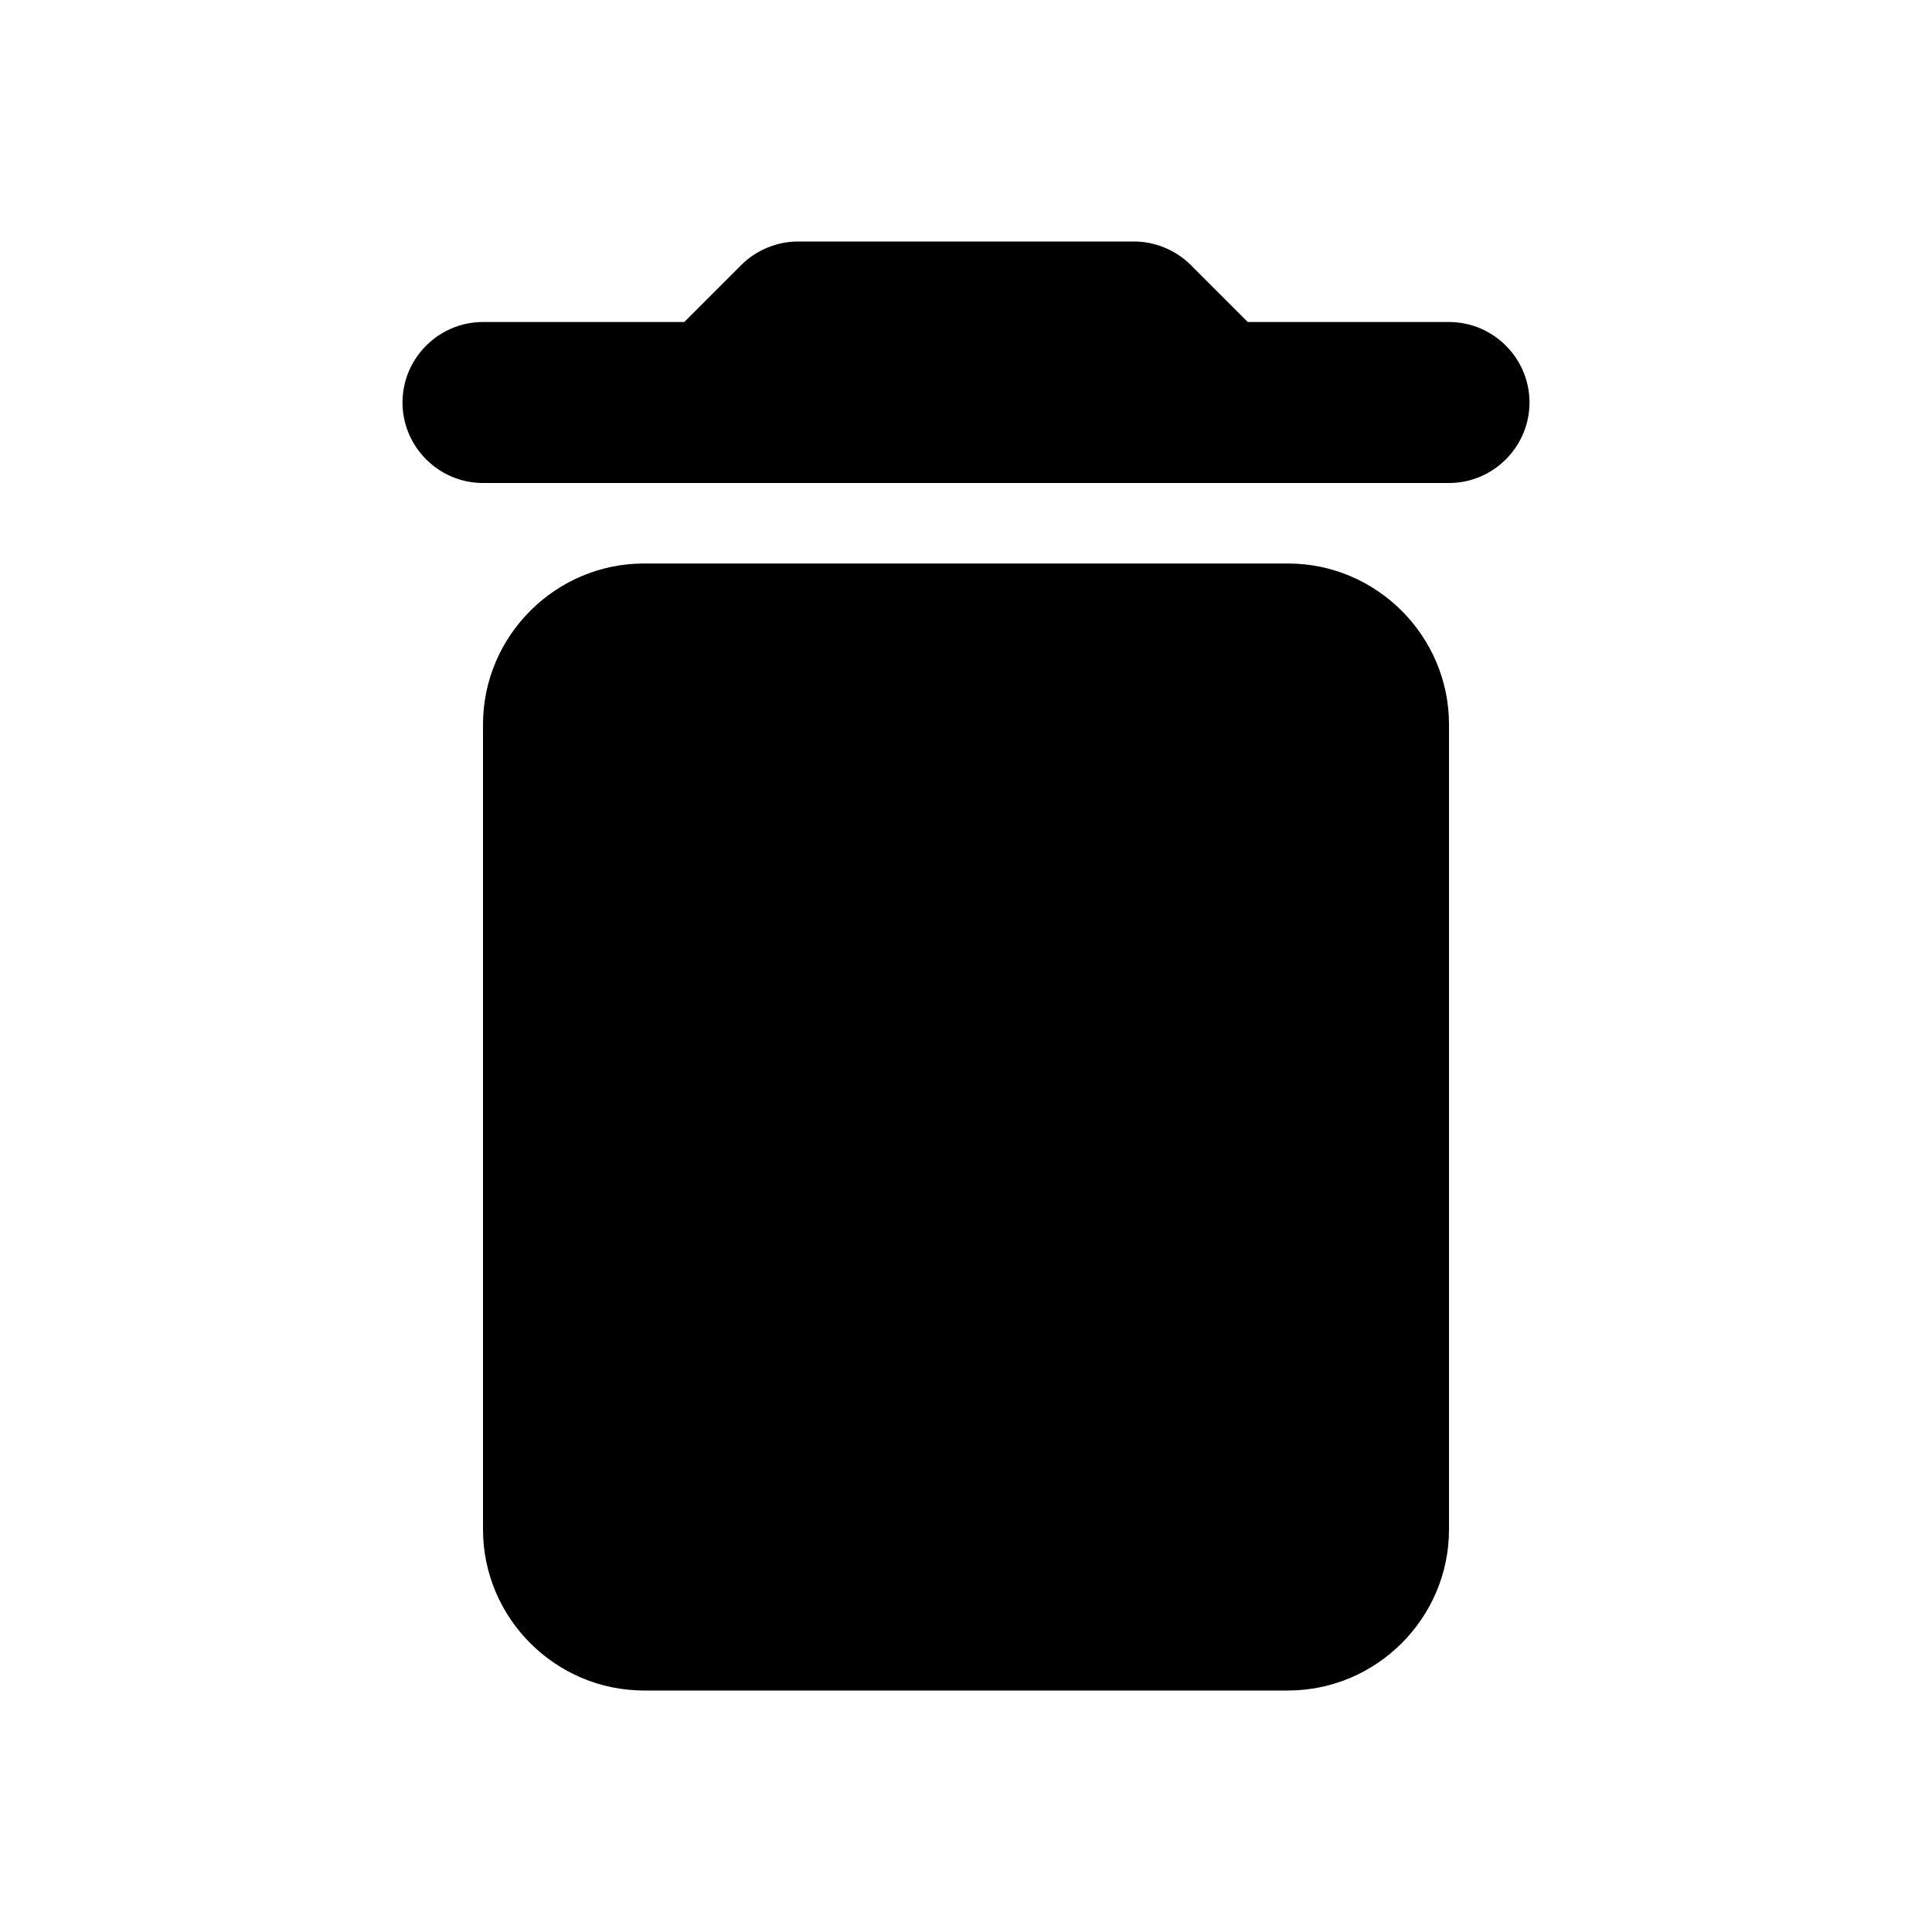
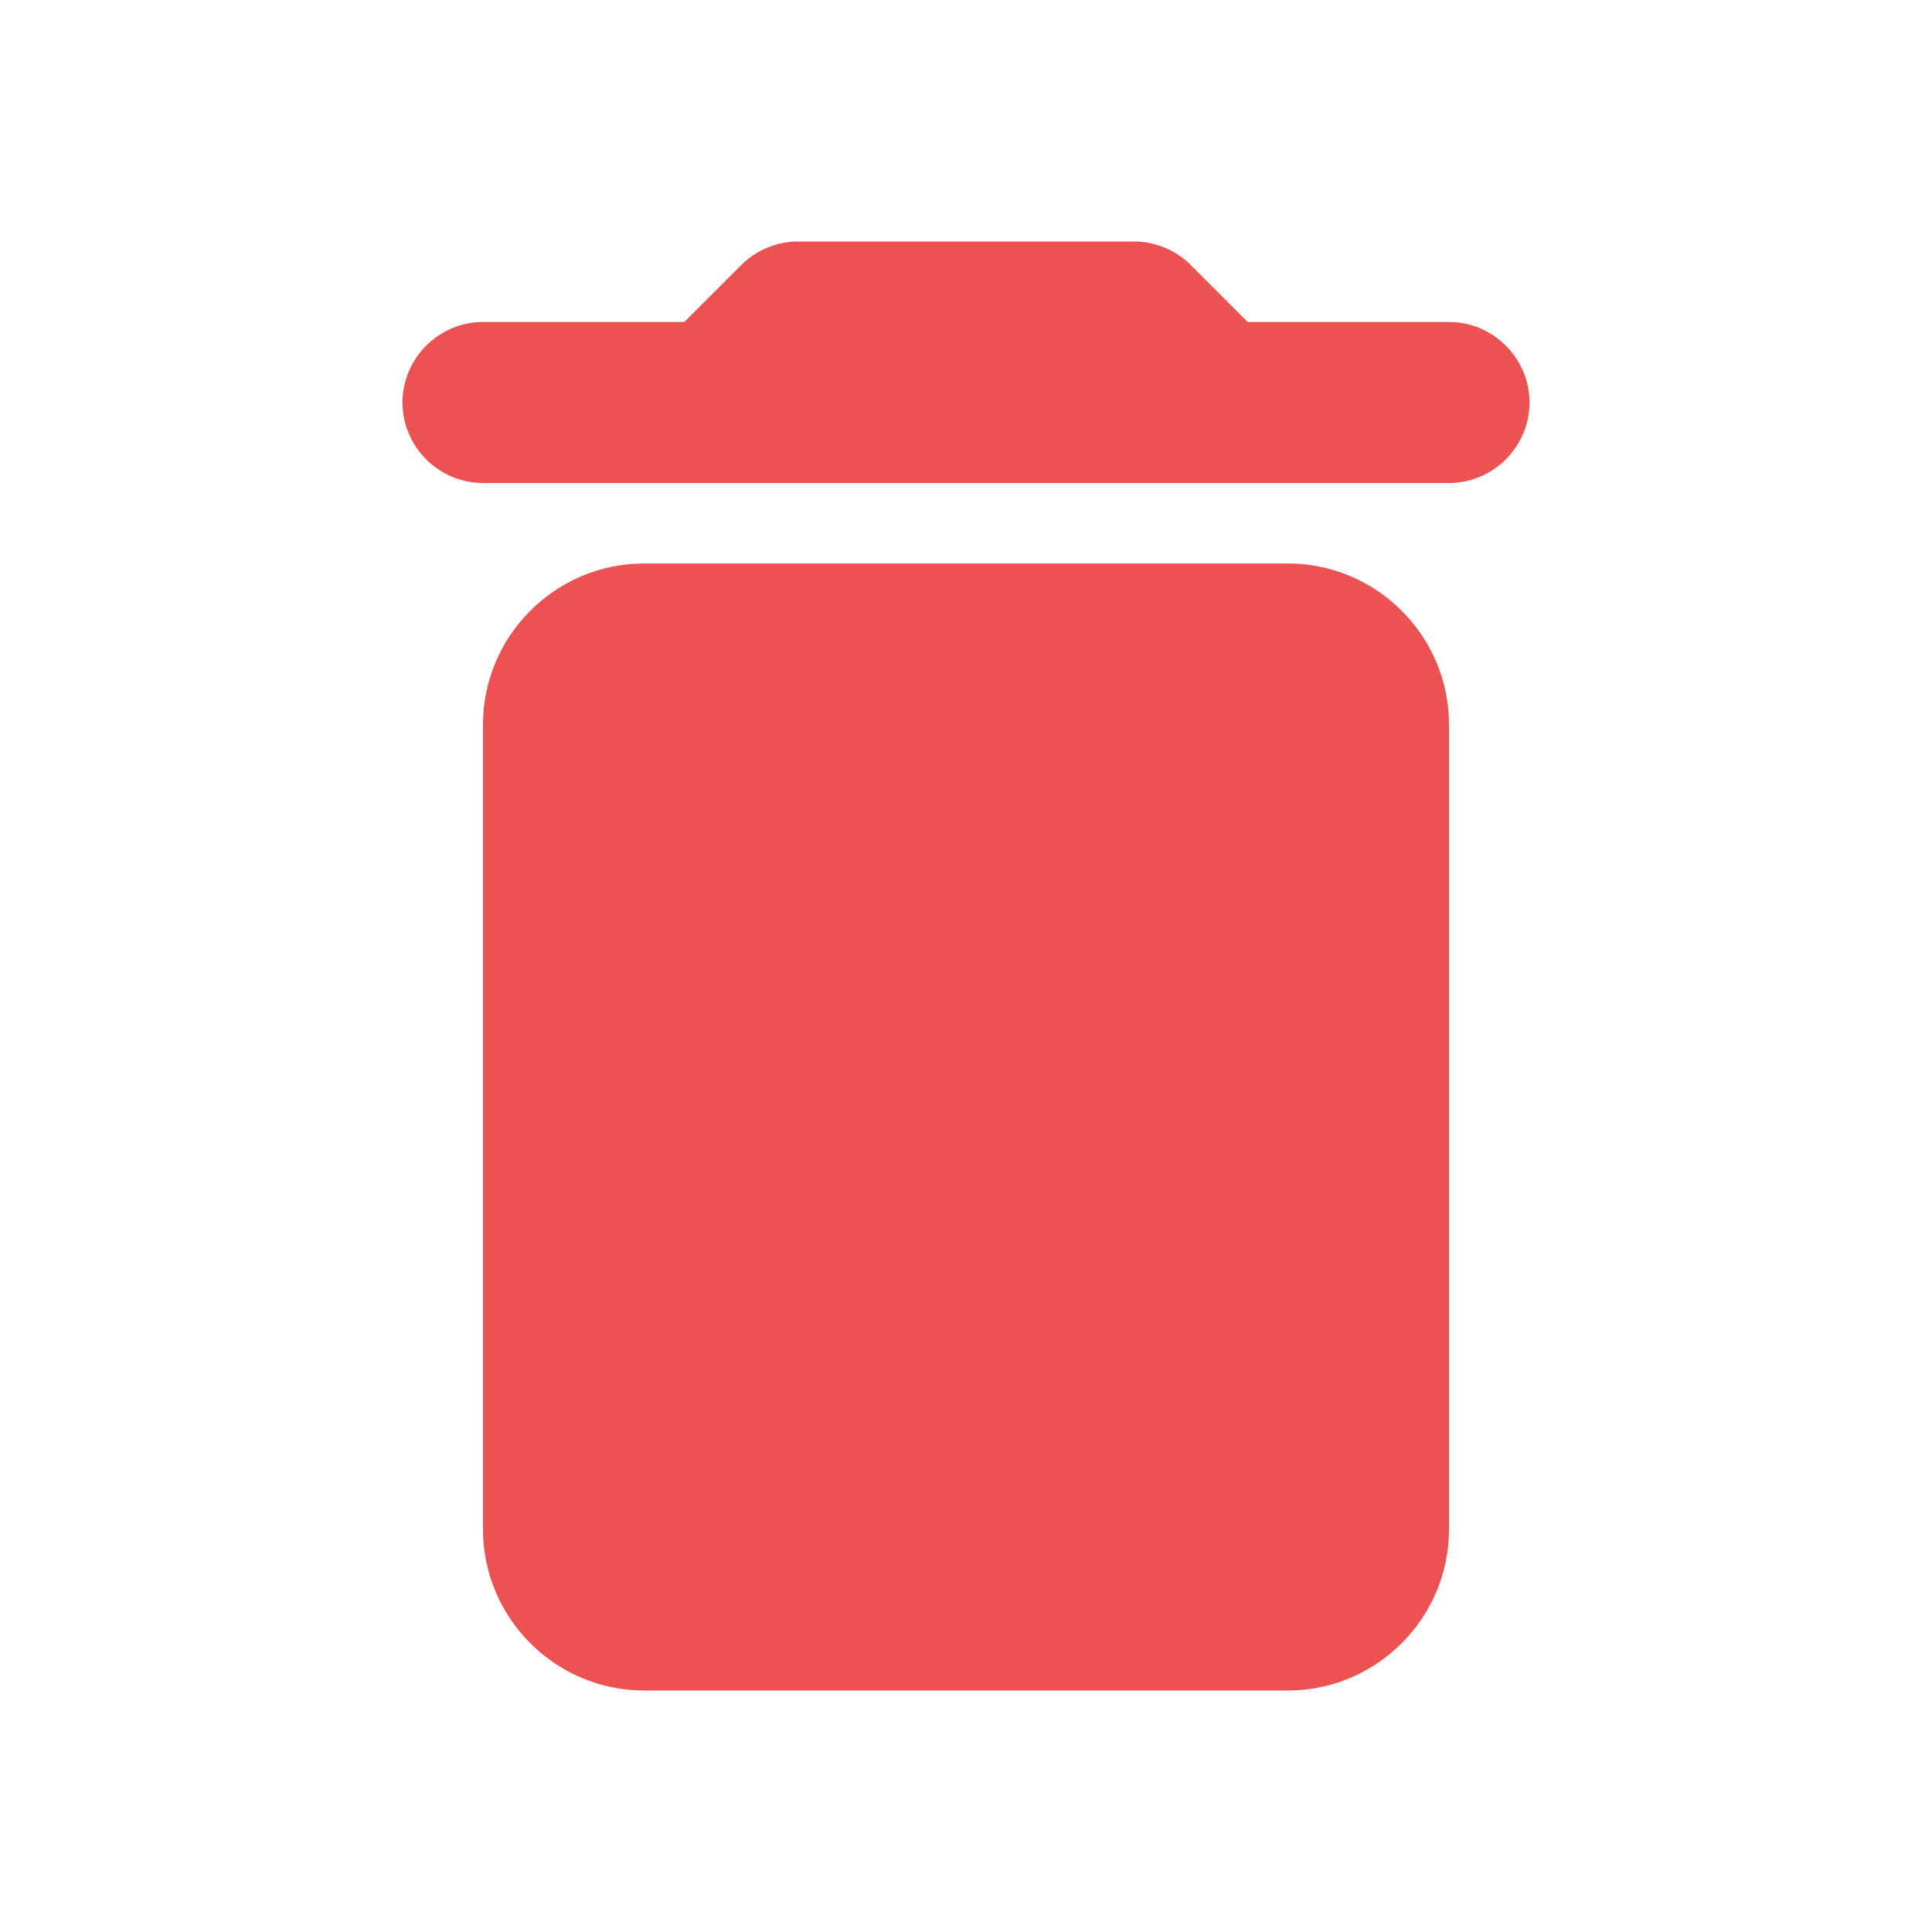
- <svg xmlns="http://www.w3.org/2000/svg" height="24px" viewBox="0 0 24 24" width="24px" fill="#000000">
-   <path d="M0 0h24v24H0V0z" fill="none" />
-   <path d="M6 19c0 1.1.9 2 2 2h8c1.1 0 2-.9 2-2V9c0-1.1-.9-2-2-2H8c-1.1 0-2 .9-2 2v10zM18 4h-2.5l-.71-.71c-.18-.18-.44-.29-.7-.29H9.91c-.26 0-.52.11-.7.29L8.5 4H6c-.55 0-1 .45-1 1s.45 1 1 1h12c.55 0 1-.45 1-1s-.45-1-1-1z" />
+ <svg xmlns="http://www.w3.org/2000/svg" width="21" height="21" viewBox="0 0 21 21" fill="none">
+   <g id="delete 1">
+     <path id="Vector" d="M5.25 16.625C5.25 17.587 6.037 18.375 7 18.375H14C14.963 18.375 15.75 17.587 15.75 16.625V7.875C15.75 6.912 14.963 6.125 14 6.125H7C6.037 6.125 5.25 6.912 5.25 7.875V16.625ZM15.75 3.5H13.562L12.941 2.879C12.784 2.721 12.556 2.625 12.329 2.625H8.671C8.444 2.625 8.216 2.721 8.059 2.879L7.438 3.5H5.25C4.769 3.5 4.375 3.894 4.375 4.375C4.375 4.856 4.769 5.25 5.25 5.25H15.75C16.231 5.25 16.625 4.856 16.625 4.375C16.625 3.894 16.231 3.5 15.75 3.5Z" fill="#EC5252" />
+   </g>
</svg>
